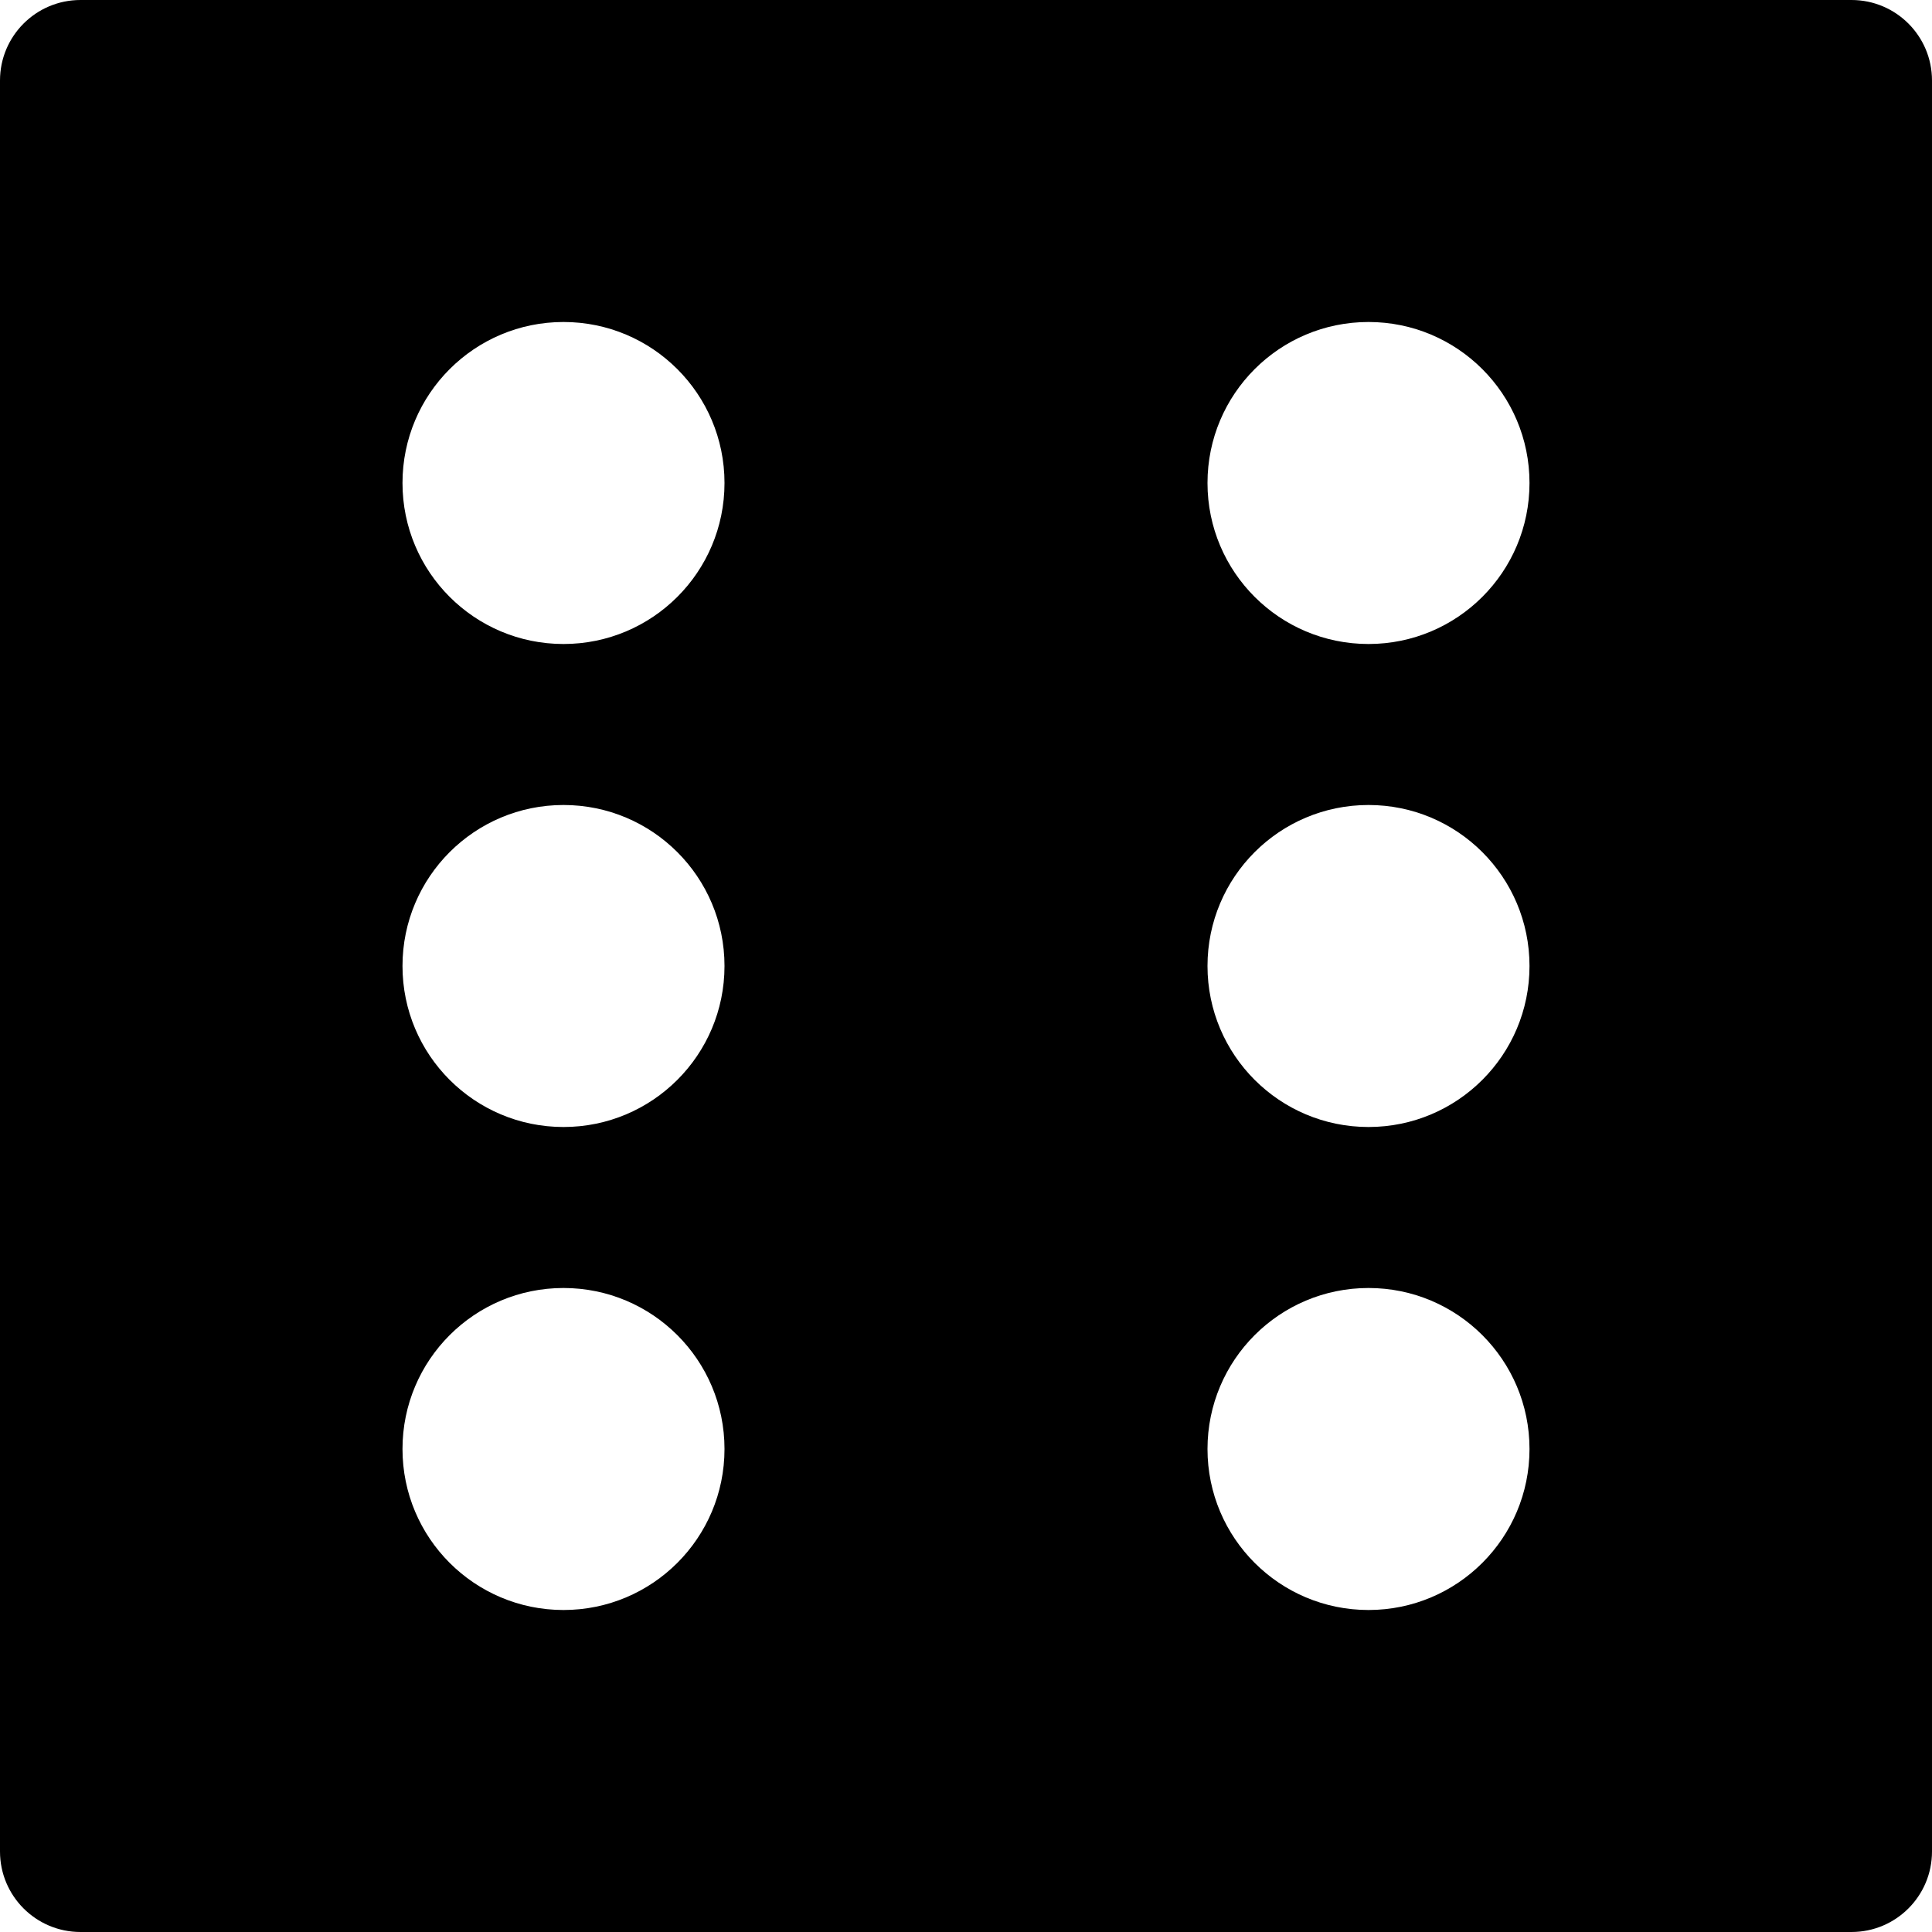
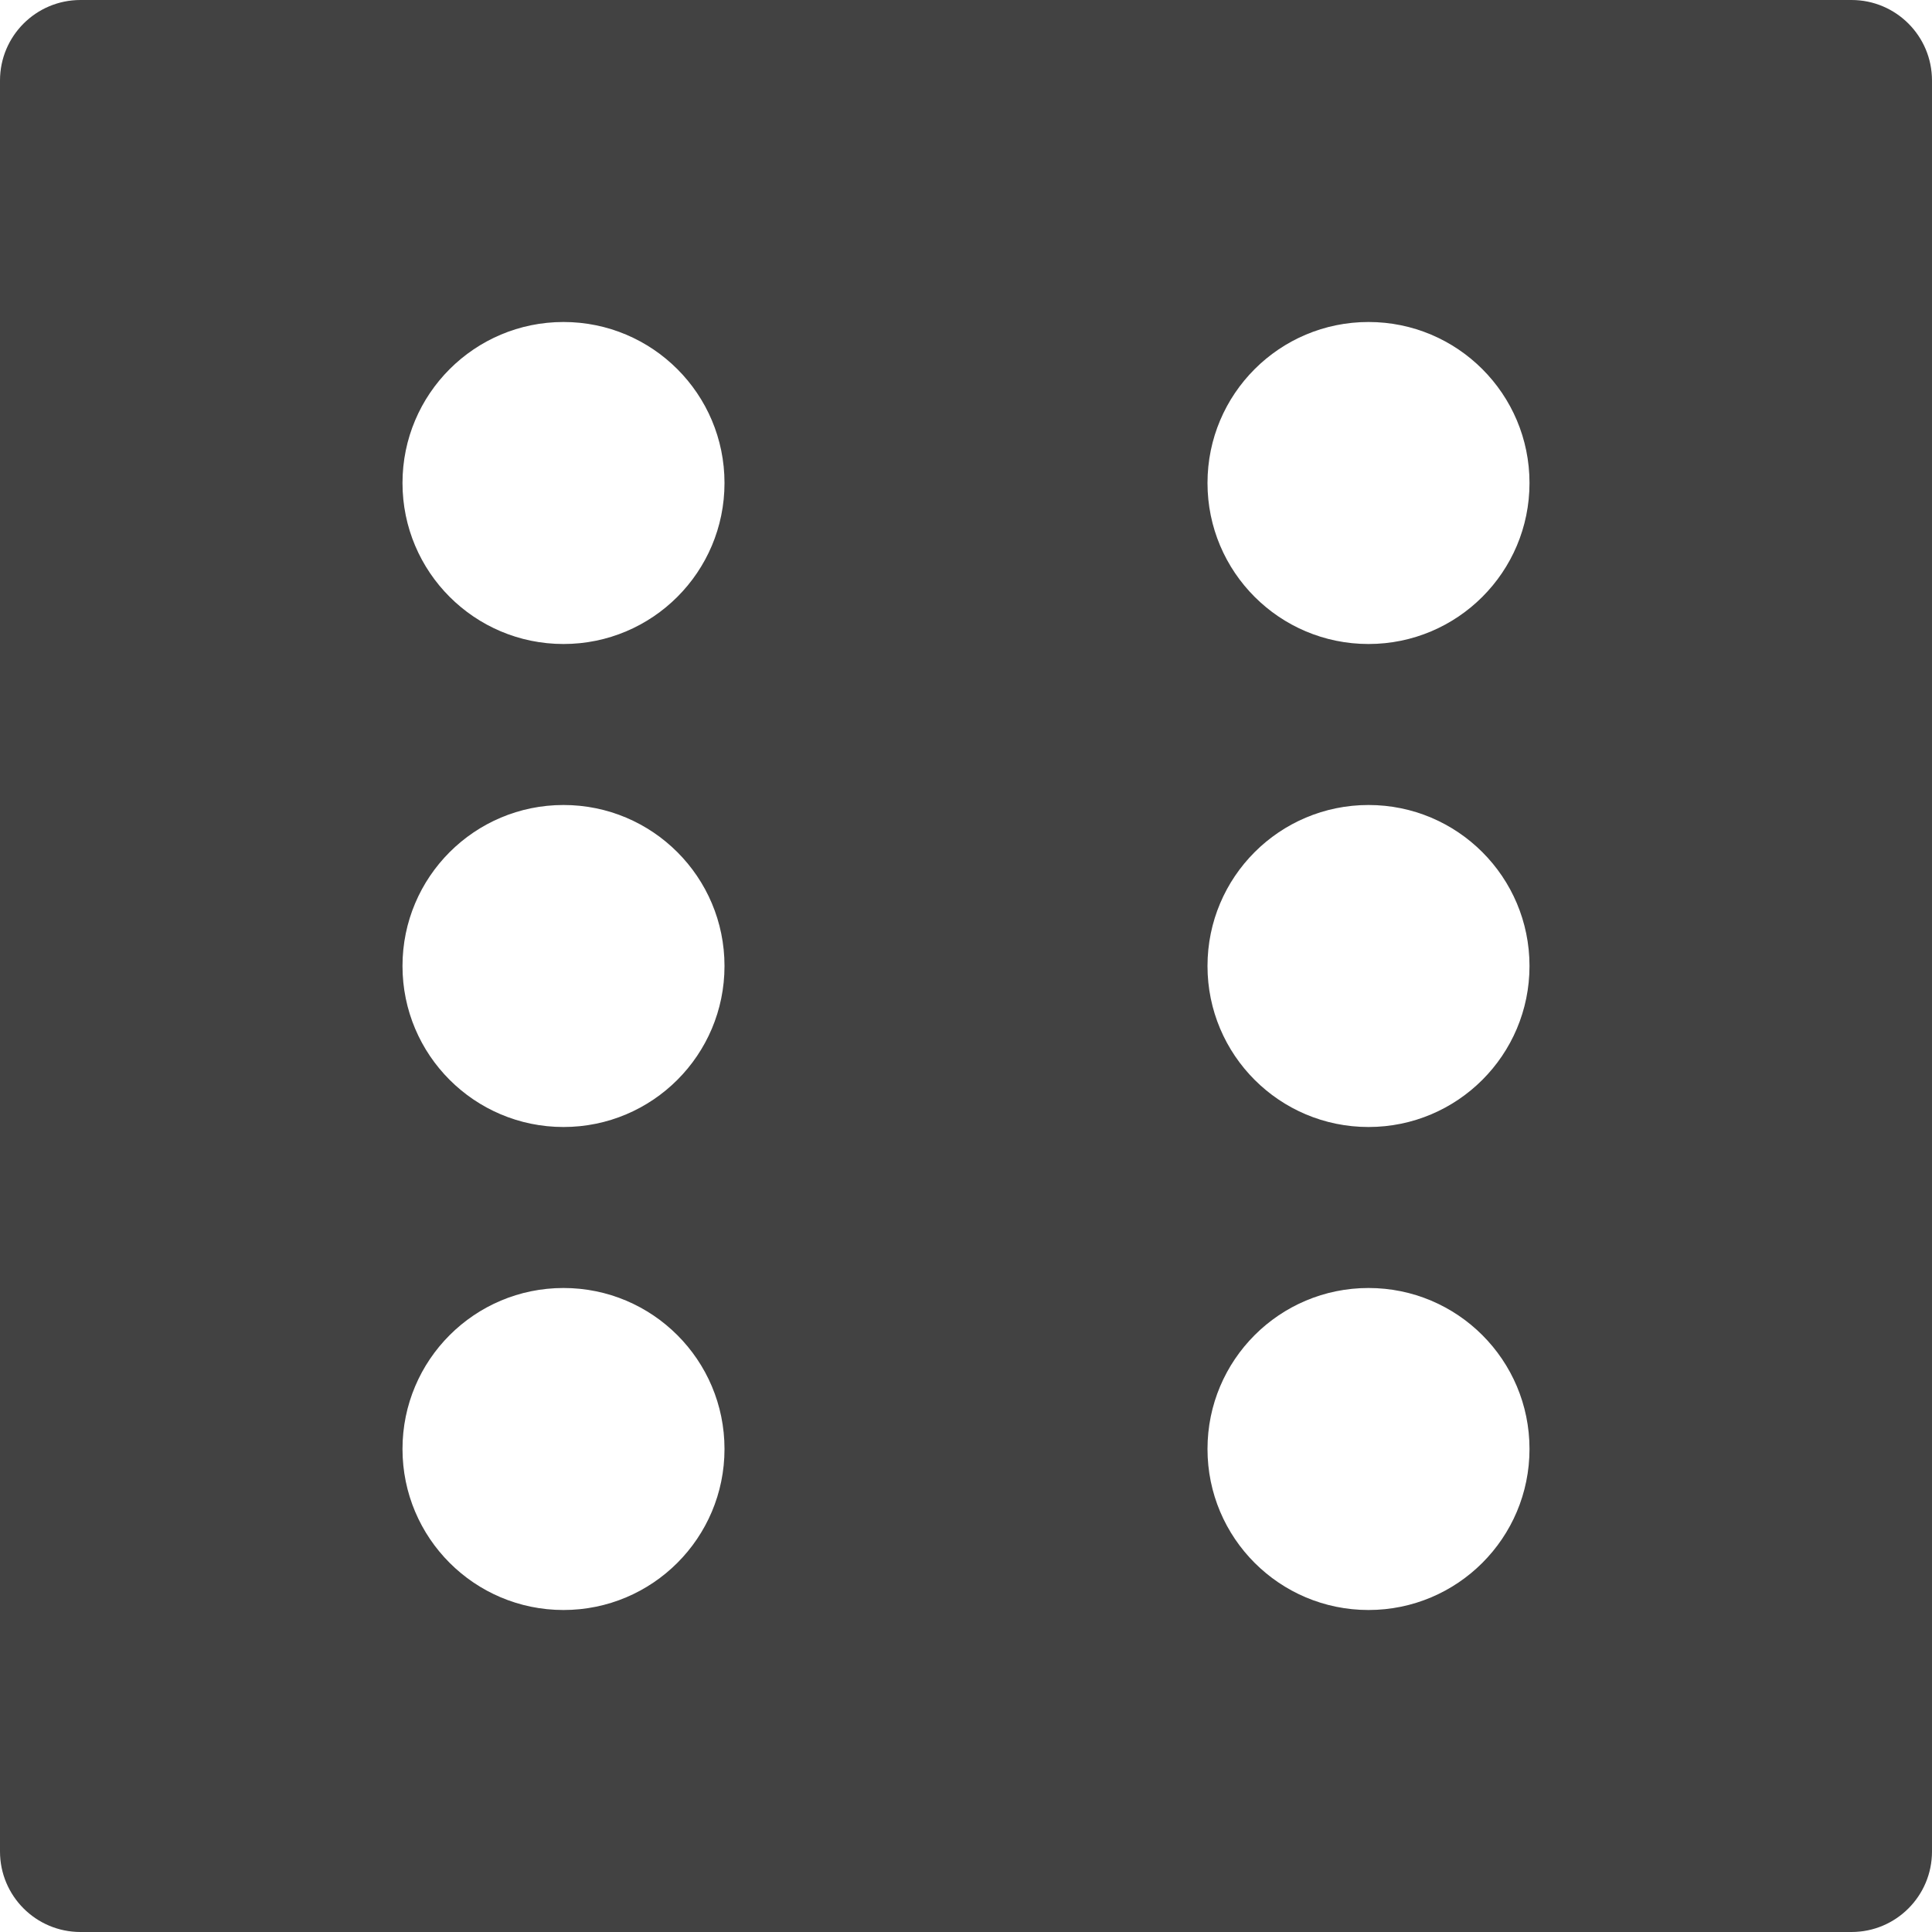
<svg xmlns="http://www.w3.org/2000/svg" version="1.1" id="Layer_1" x="0px" y="0px" viewBox="0 0 512 512" style="enable-background:new 0 0 512 512;" xml:space="preserve">
  <g>
    <g>
-       <path d="M490.667,0H21.333C9.536,0,0,9.557,0,21.333v469.333C0,502.443,9.536,512,21.333,512h469.333    c11.797,0,21.333-9.557,21.333-21.333V21.333C512,9.557,502.464,0,490.667,0z M149.333,426.667    c-23.573,0-42.667-19.093-42.667-42.667c0-23.573,19.093-42.667,42.667-42.667C172.907,341.333,192,360.427,192,384    C192,407.573,172.907,426.667,149.333,426.667z M149.333,298.667c-23.573,0-42.667-19.093-42.667-42.667    s19.093-42.667,42.667-42.667C172.907,213.333,192,232.427,192,256S172.907,298.667,149.333,298.667z M149.333,170.667    c-23.573,0-42.667-19.093-42.667-42.667c0-23.573,19.093-42.667,42.667-42.667C172.907,85.333,192,104.427,192,128    C192,151.573,172.907,170.667,149.333,170.667z M362.667,426.667C339.093,426.667,320,407.573,320,384    c0-23.573,19.093-42.667,42.667-42.667c23.573,0,42.667,19.093,42.667,42.667C405.333,407.573,386.24,426.667,362.667,426.667z     M362.667,298.667C339.093,298.667,320,279.573,320,256s19.093-42.667,42.667-42.667c23.573,0,42.667,19.093,42.667,42.667    S386.24,298.667,362.667,298.667z M362.667,170.667C339.093,170.667,320,151.573,320,128c0-23.573,19.093-42.667,42.667-42.667    c23.573,0,42.667,19.093,42.667,42.667C405.333,151.573,386.24,170.667,362.667,170.667z" />
+       <path fill="#424242" d="M490.667,0H21.333C9.536,0,0,9.557,0,21.333v469.333C0,502.443,9.536,512,21.333,512h469.333    c11.797,0,21.333-9.557,21.333-21.333V21.333C512,9.557,502.464,0,490.667,0z M149.333,426.667    c-23.573,0-42.667-19.093-42.667-42.667c0-23.573,19.093-42.667,42.667-42.667C172.907,341.333,192,360.427,192,384    C192,407.573,172.907,426.667,149.333,426.667z M149.333,298.667c-23.573,0-42.667-19.093-42.667-42.667    s19.093-42.667,42.667-42.667C172.907,213.333,192,232.427,192,256S172.907,298.667,149.333,298.667z M149.333,170.667    c-23.573,0-42.667-19.093-42.667-42.667c0-23.573,19.093-42.667,42.667-42.667C172.907,85.333,192,104.427,192,128    C192,151.573,172.907,170.667,149.333,170.667z M362.667,426.667C339.093,426.667,320,407.573,320,384    c0-23.573,19.093-42.667,42.667-42.667c23.573,0,42.667,19.093,42.667,42.667C405.333,407.573,386.24,426.667,362.667,426.667z     M362.667,298.667C339.093,298.667,320,279.573,320,256s19.093-42.667,42.667-42.667c23.573,0,42.667,19.093,42.667,42.667    S386.24,298.667,362.667,298.667z M362.667,170.667C339.093,170.667,320,151.573,320,128c0-23.573,19.093-42.667,42.667-42.667    c23.573,0,42.667,19.093,42.667,42.667C405.333,151.573,386.24,170.667,362.667,170.667z" />
    </g>
  </g>
  <g>
</g>
  <g>
</g>
  <g>
</g>
  <g>
</g>
  <g>
</g>
  <g>
</g>
  <g>
</g>
  <g>
</g>
  <g>
</g>
  <g>
</g>
  <g>
</g>
  <g>
</g>
  <g>
</g>
  <g>
</g>
  <g>
</g>
</svg>
